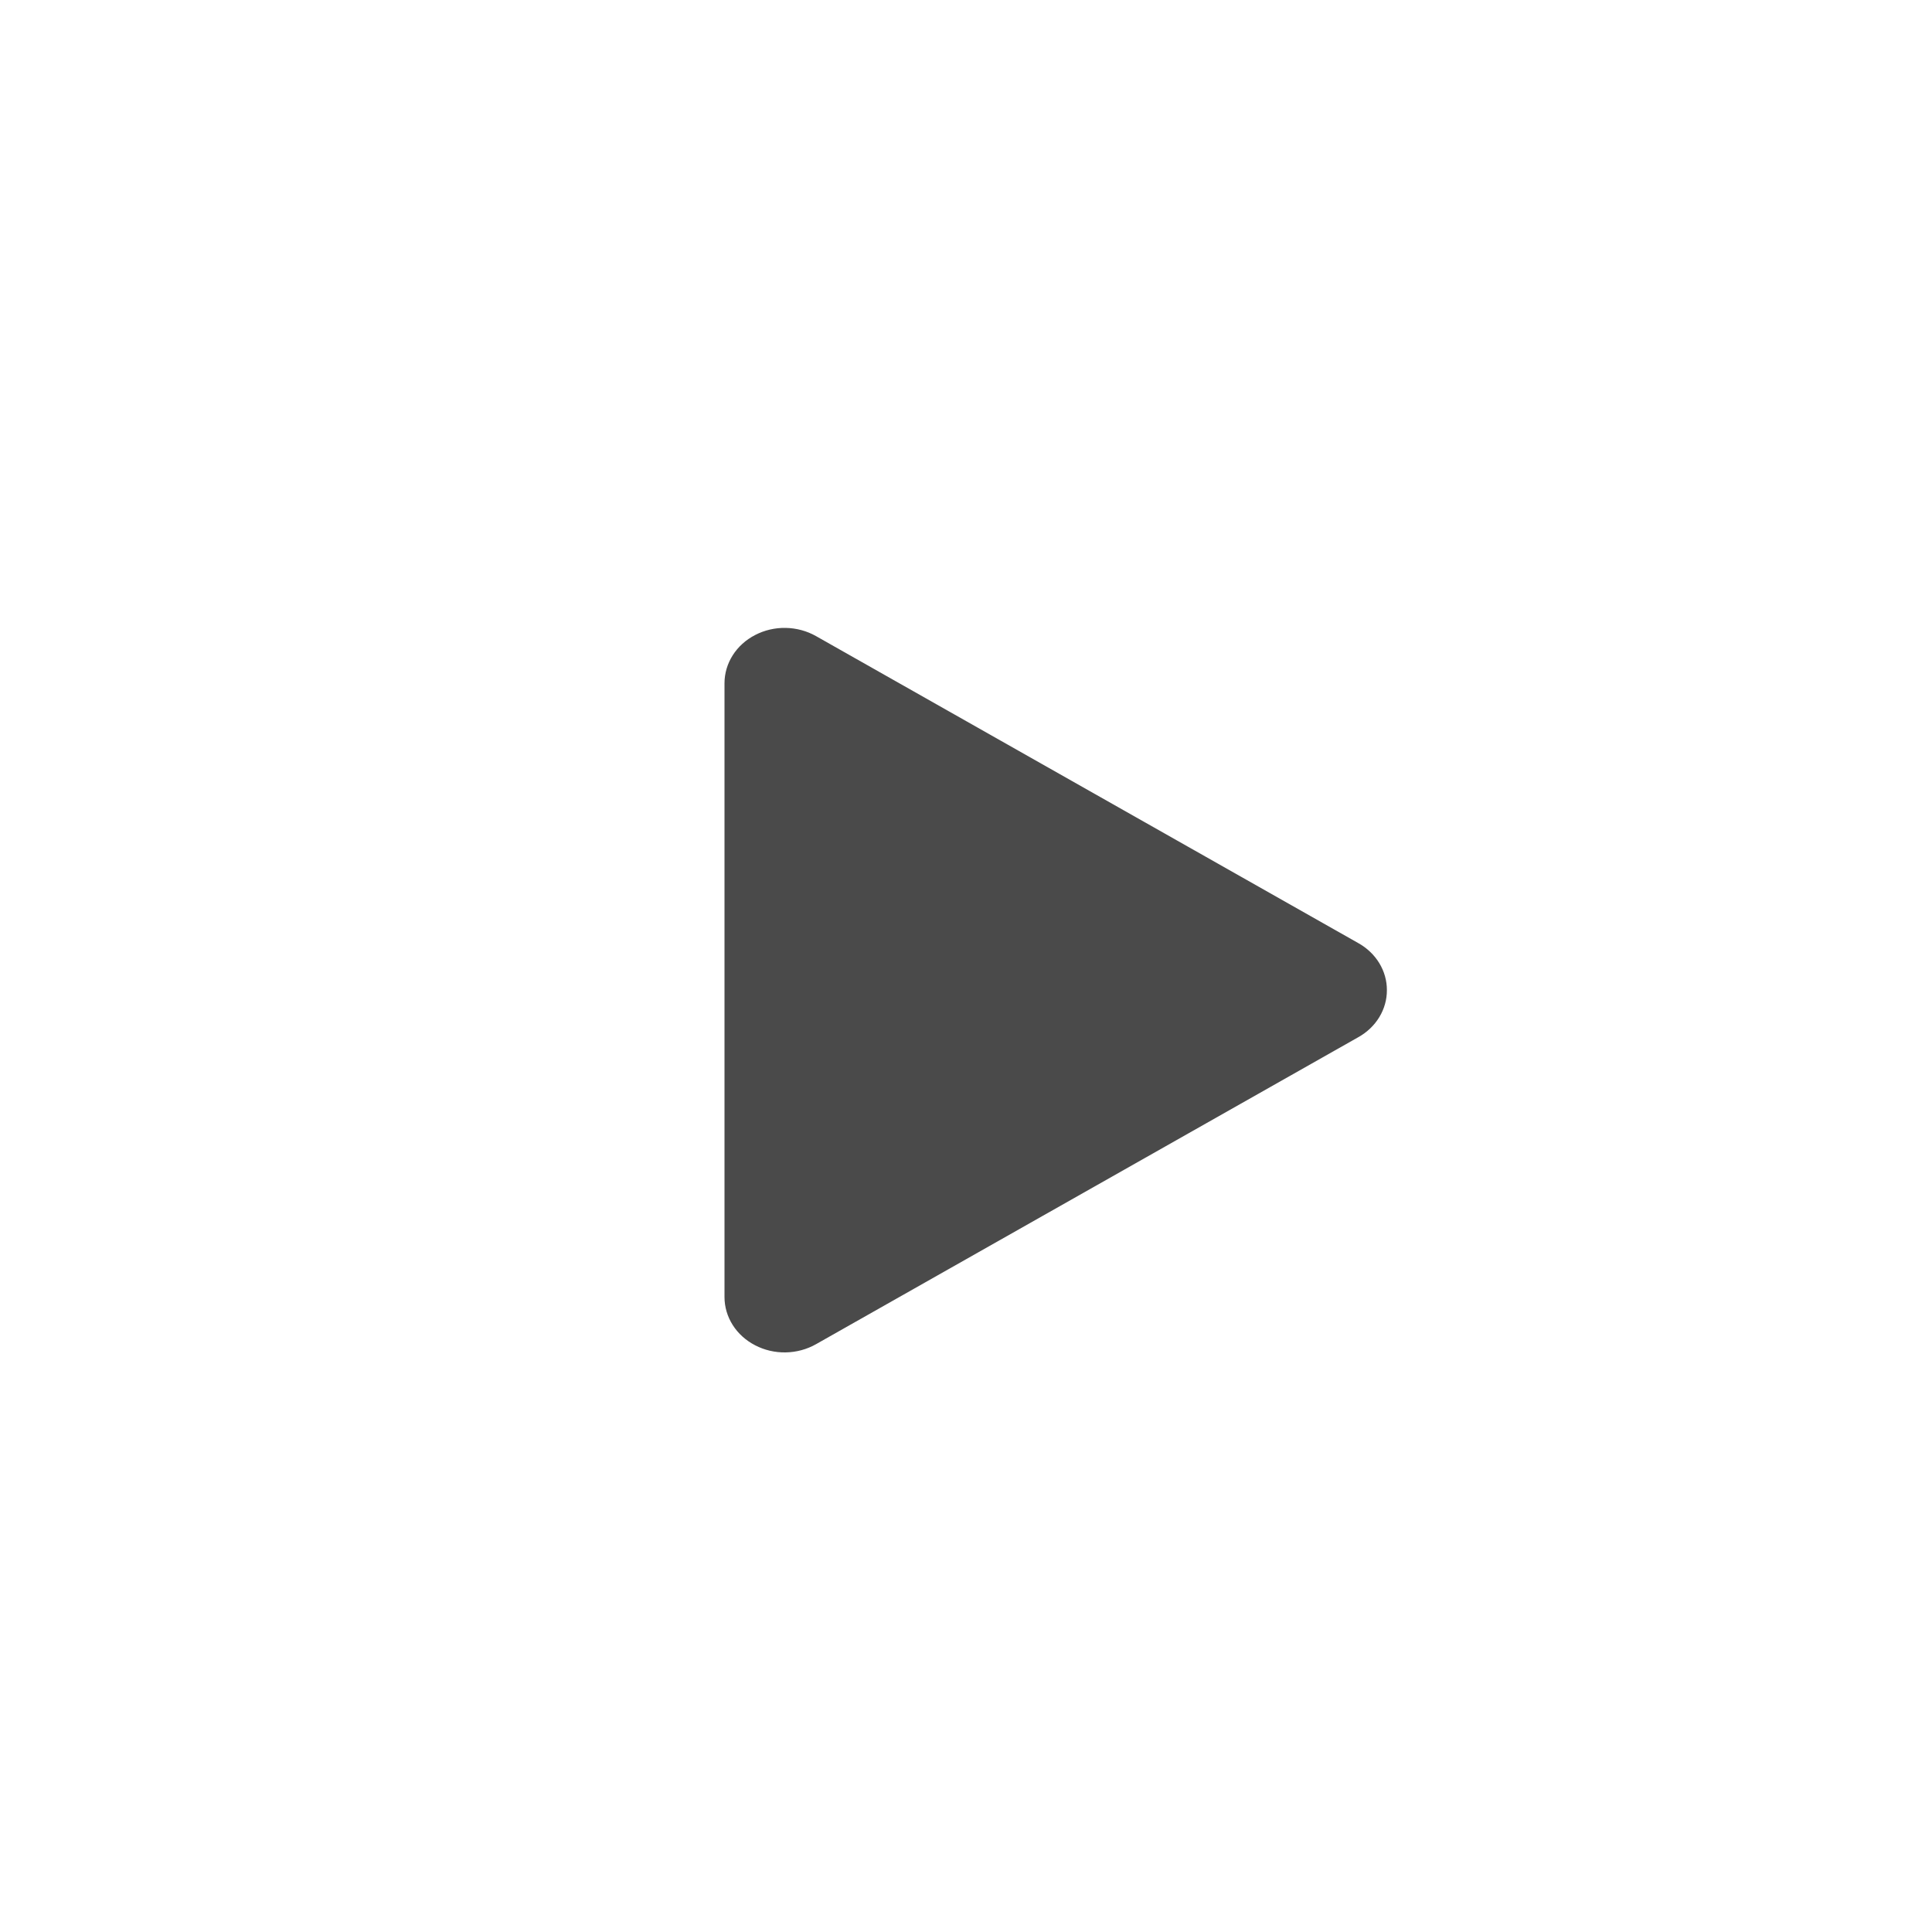
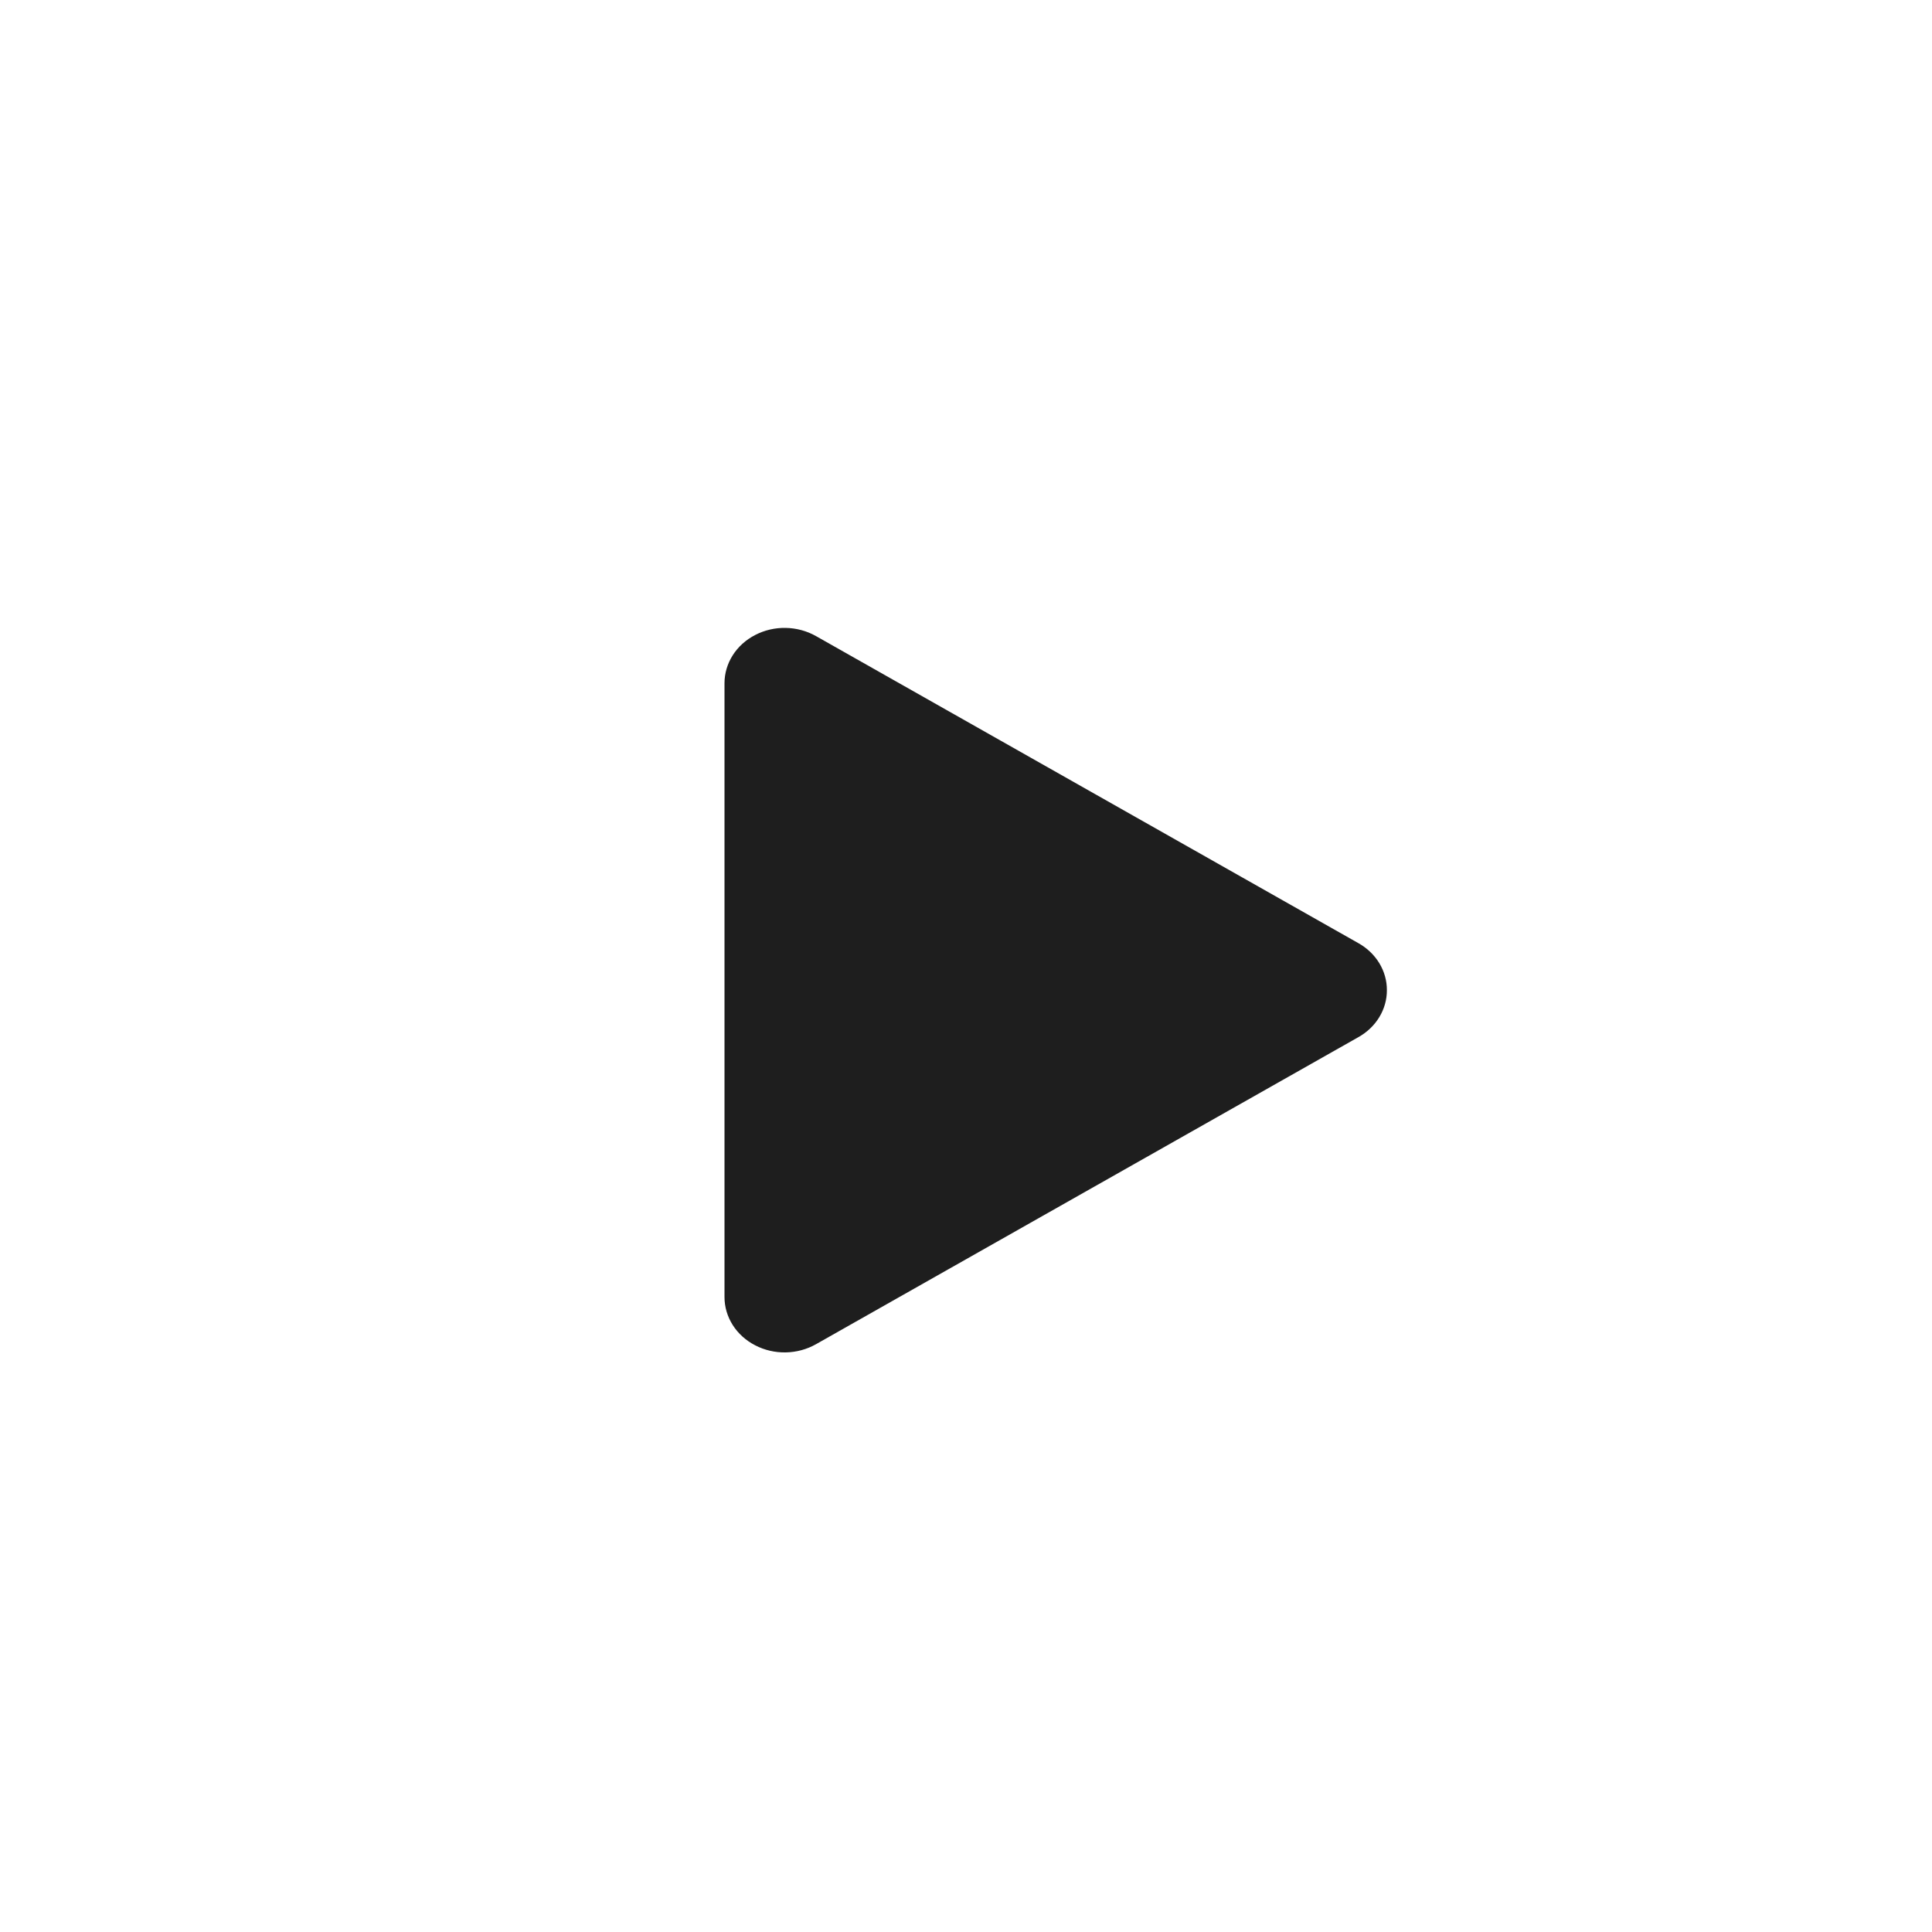
<svg xmlns="http://www.w3.org/2000/svg" width="40" height="40" viewBox="0 0 40 40" fill="none">
-   <path d="M15 14.145V26.855C15 27.058 15.059 27.258 15.17 27.433C15.281 27.608 15.441 27.753 15.633 27.852C15.826 27.953 16.045 28.004 16.267 28C16.489 27.996 16.706 27.937 16.895 27.83L28.122 21.474C28.303 21.373 28.453 21.23 28.557 21.059C28.66 20.889 28.715 20.696 28.714 20.5C28.715 20.304 28.66 20.111 28.557 19.941C28.453 19.77 28.303 19.627 28.122 19.526L16.895 13.17C16.706 13.063 16.489 13.004 16.267 13C16.045 12.996 15.826 13.047 15.633 13.148C15.441 13.247 15.281 13.392 15.17 13.567C15.059 13.742 15 13.942 15 14.145Z" fill="#4A4A4A" />
+   <path d="M15 14.145V26.855C15 27.058 15.059 27.258 15.17 27.433C15.281 27.608 15.441 27.753 15.633 27.852C15.826 27.953 16.045 28.004 16.267 28C16.489 27.996 16.706 27.937 16.895 27.83L28.122 21.474C28.303 21.373 28.453 21.23 28.557 21.059C28.66 20.889 28.715 20.696 28.714 20.5C28.715 20.304 28.66 20.111 28.557 19.941C28.453 19.77 28.303 19.627 28.122 19.526L16.895 13.17C16.706 13.063 16.489 13.004 16.267 13C16.045 12.996 15.826 13.047 15.633 13.148C15.441 13.247 15.281 13.392 15.17 13.567C15.059 13.742 15 13.942 15 14.145Z" fill="#1e1e1e" />
</svg>
